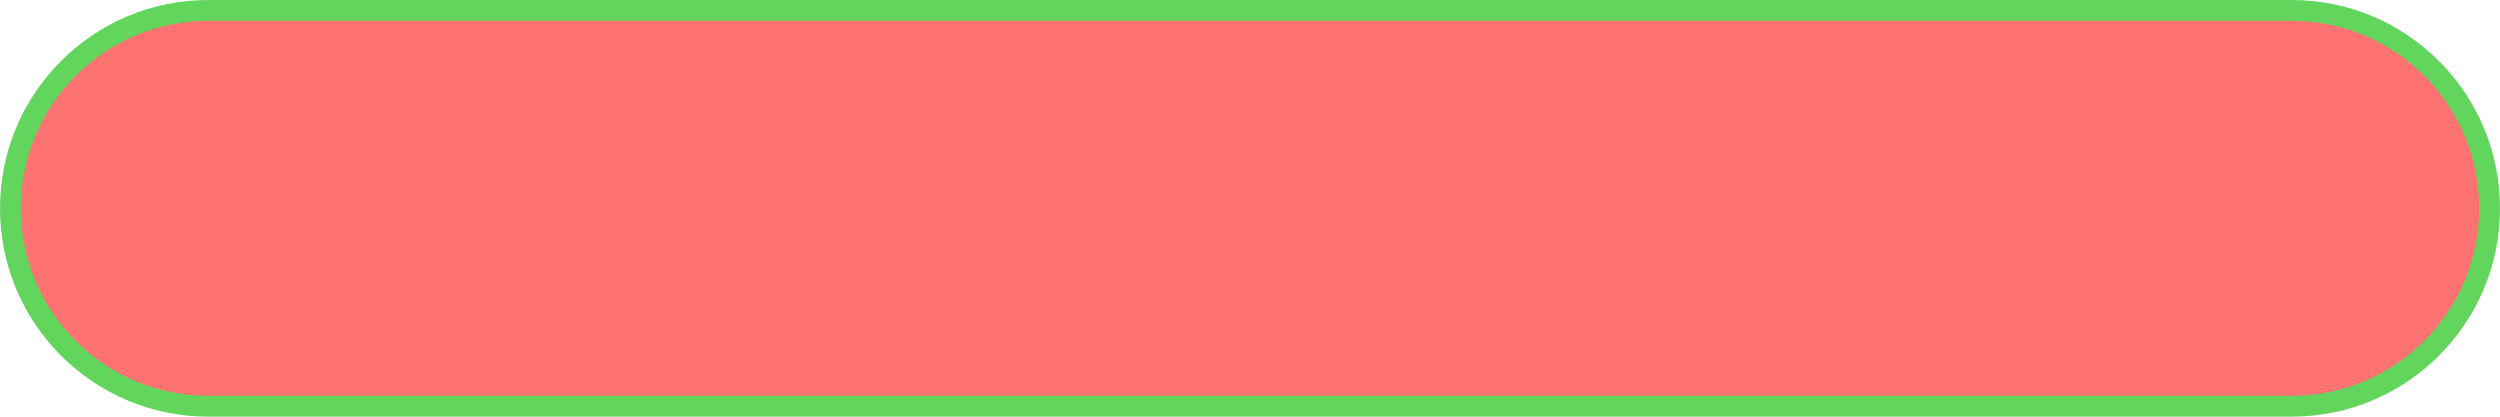
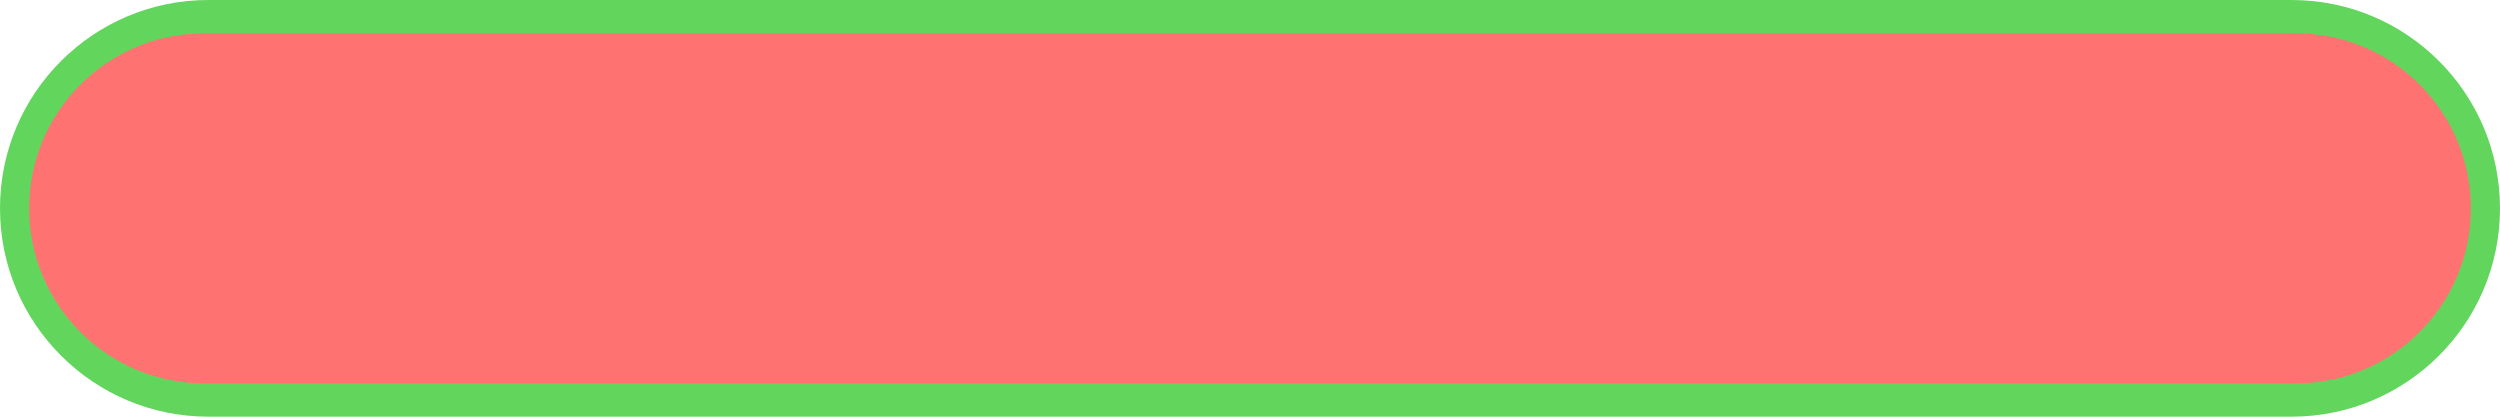
<svg xmlns="http://www.w3.org/2000/svg" width="300" height="50" viewBox="0 0 79.375 13.229" version="1.1" id="svg1">
  <defs id="defs1" />
  <g id="layer1">
    <rect style="fill:#62d55d;stroke-width:0.7;stroke-linecap:round;stroke-dashoffset:0.529;paint-order:markers stroke fill" id="rect1" width="79.375" height="13.229" x="0" y="0" rx="6.615" />
-     <rect style="fill:#ff7272;stroke-width:0.7;stroke-linecap:round;stroke-dashoffset:0.529;paint-order:markers stroke fill;fill-opacity:1" id="rect1-5" width="78.052" height="11.906" x="0.661" y="0.661" rx="5.953" />
+     <rect style="fill:#ff7272;fill-opacity:1;stroke-width:0.7;stroke-linecap:round;stroke-dashoffset:0.529;paint-order:markers stroke fill" id="rect1-5" width="77.523" height="11.113" x="0.926" y="1.058" rx="5.556" />
  </g>
</svg>
